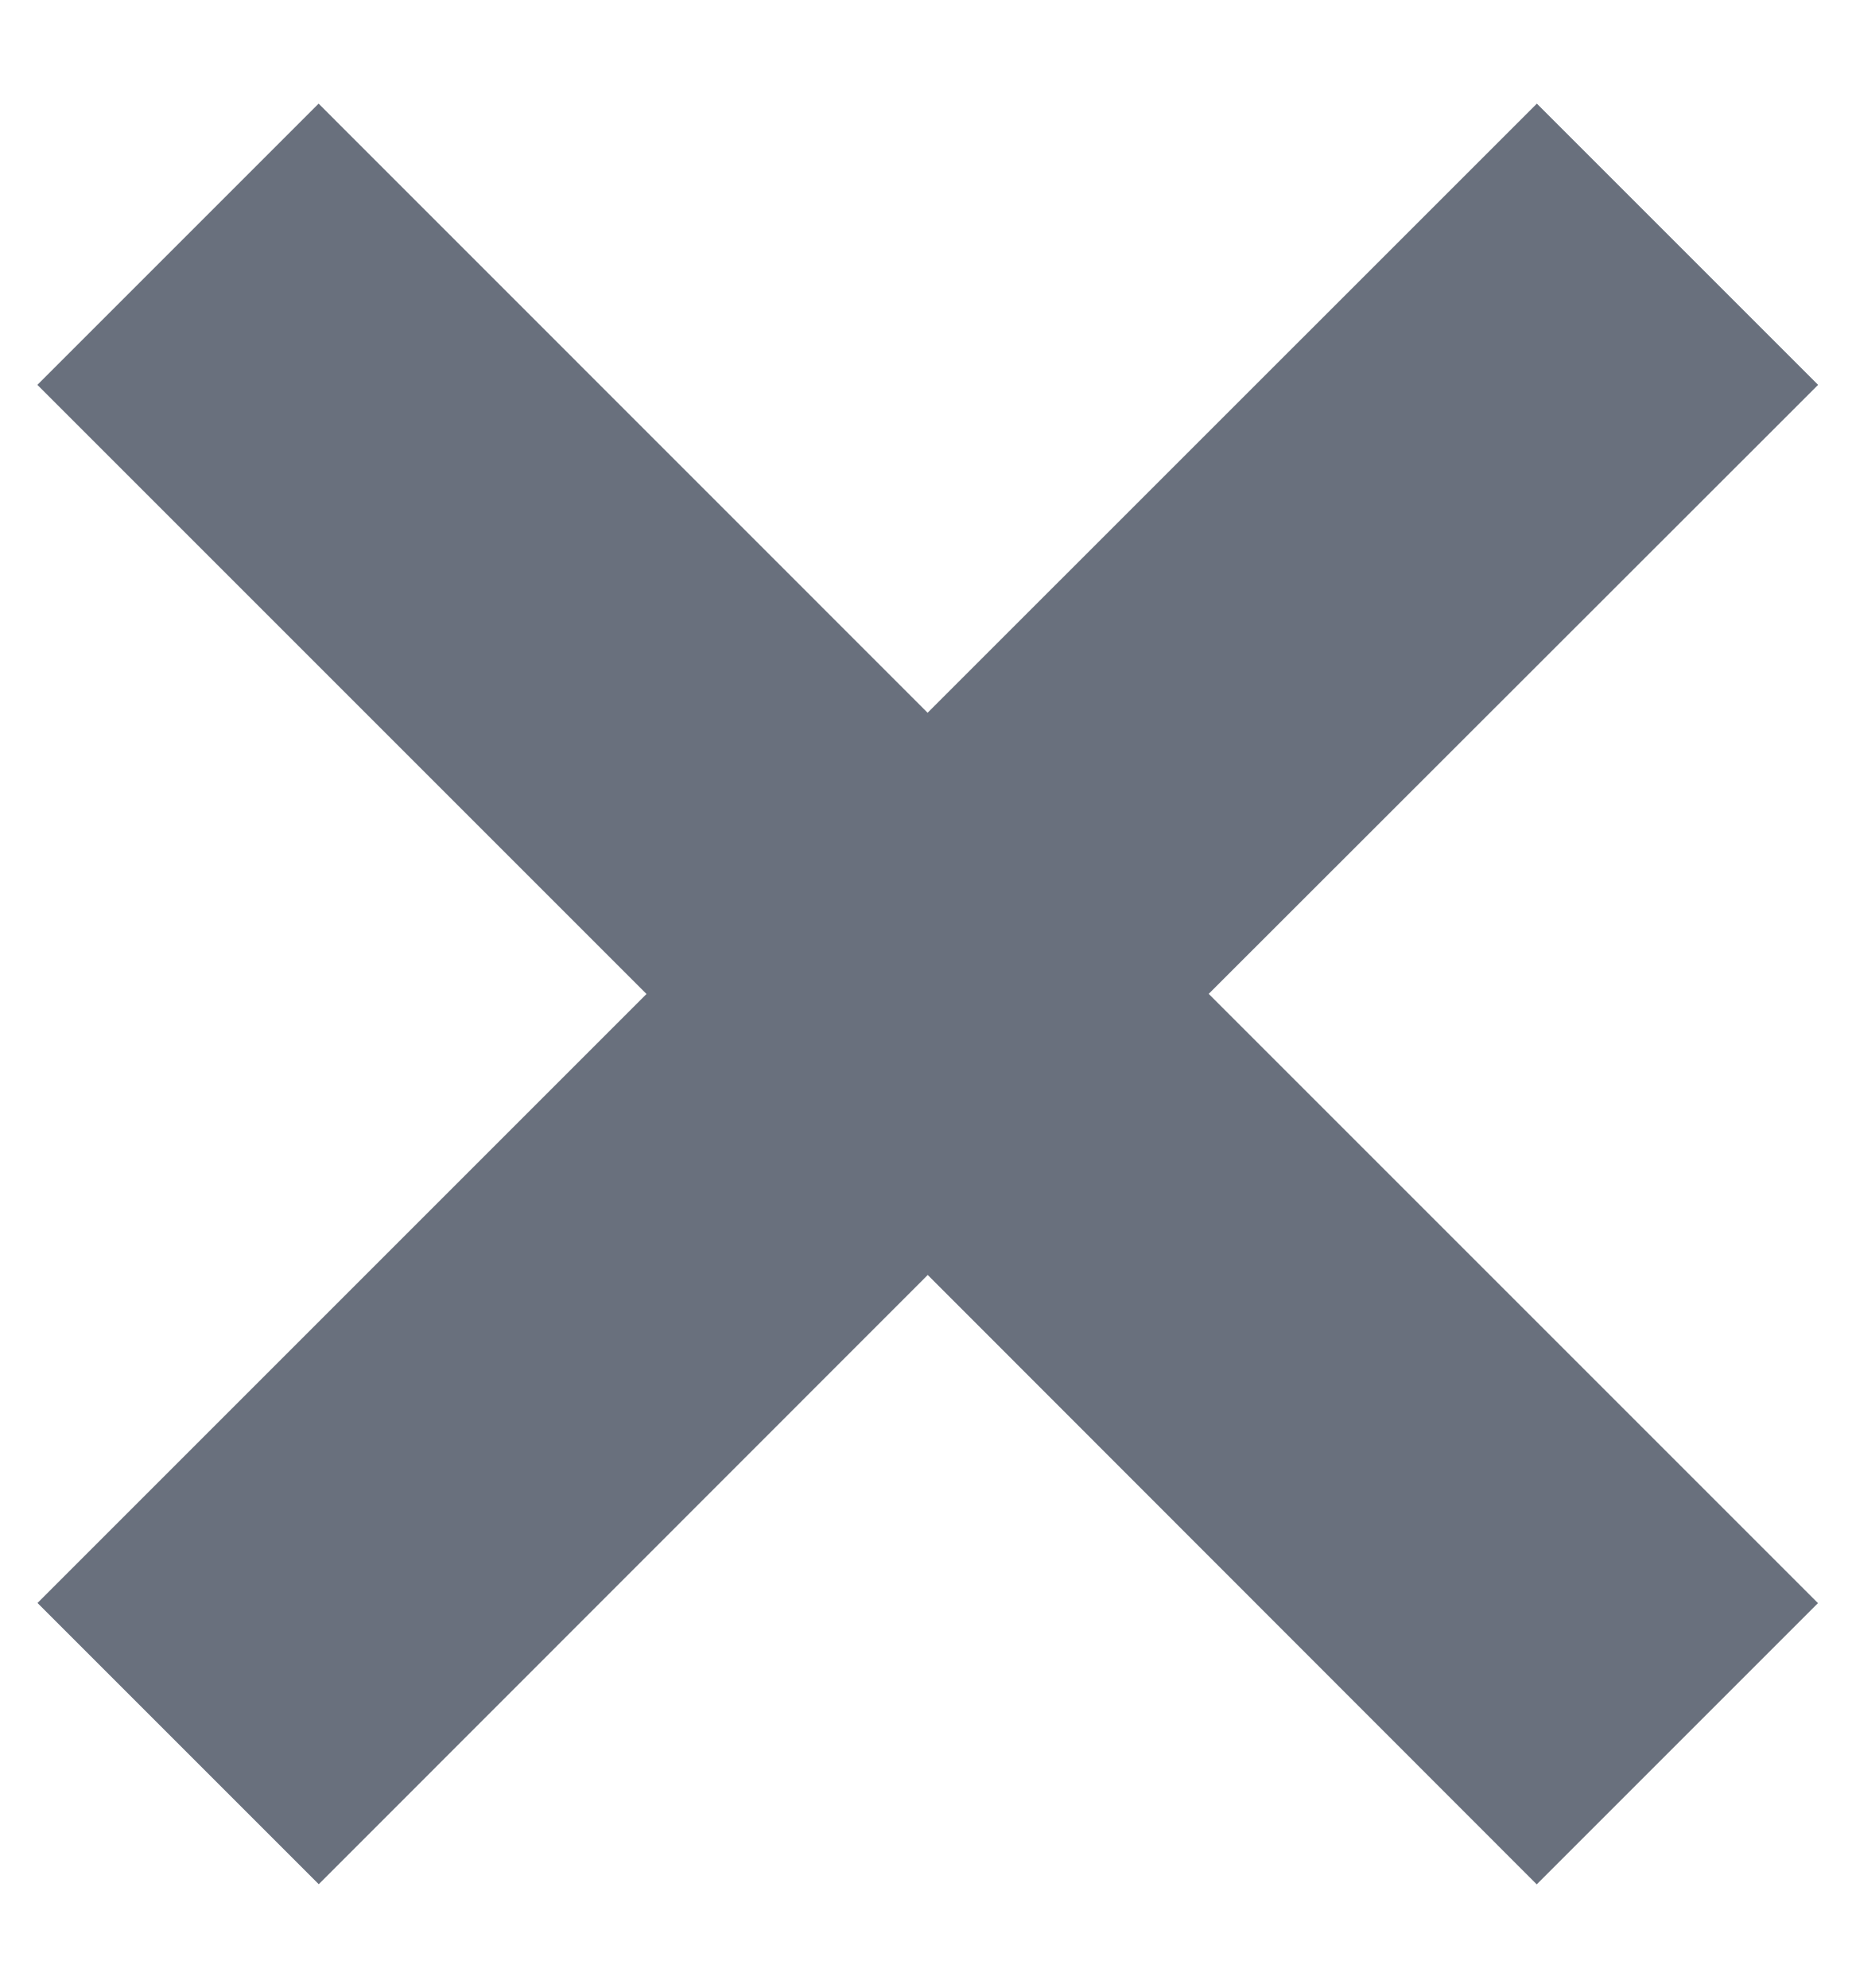
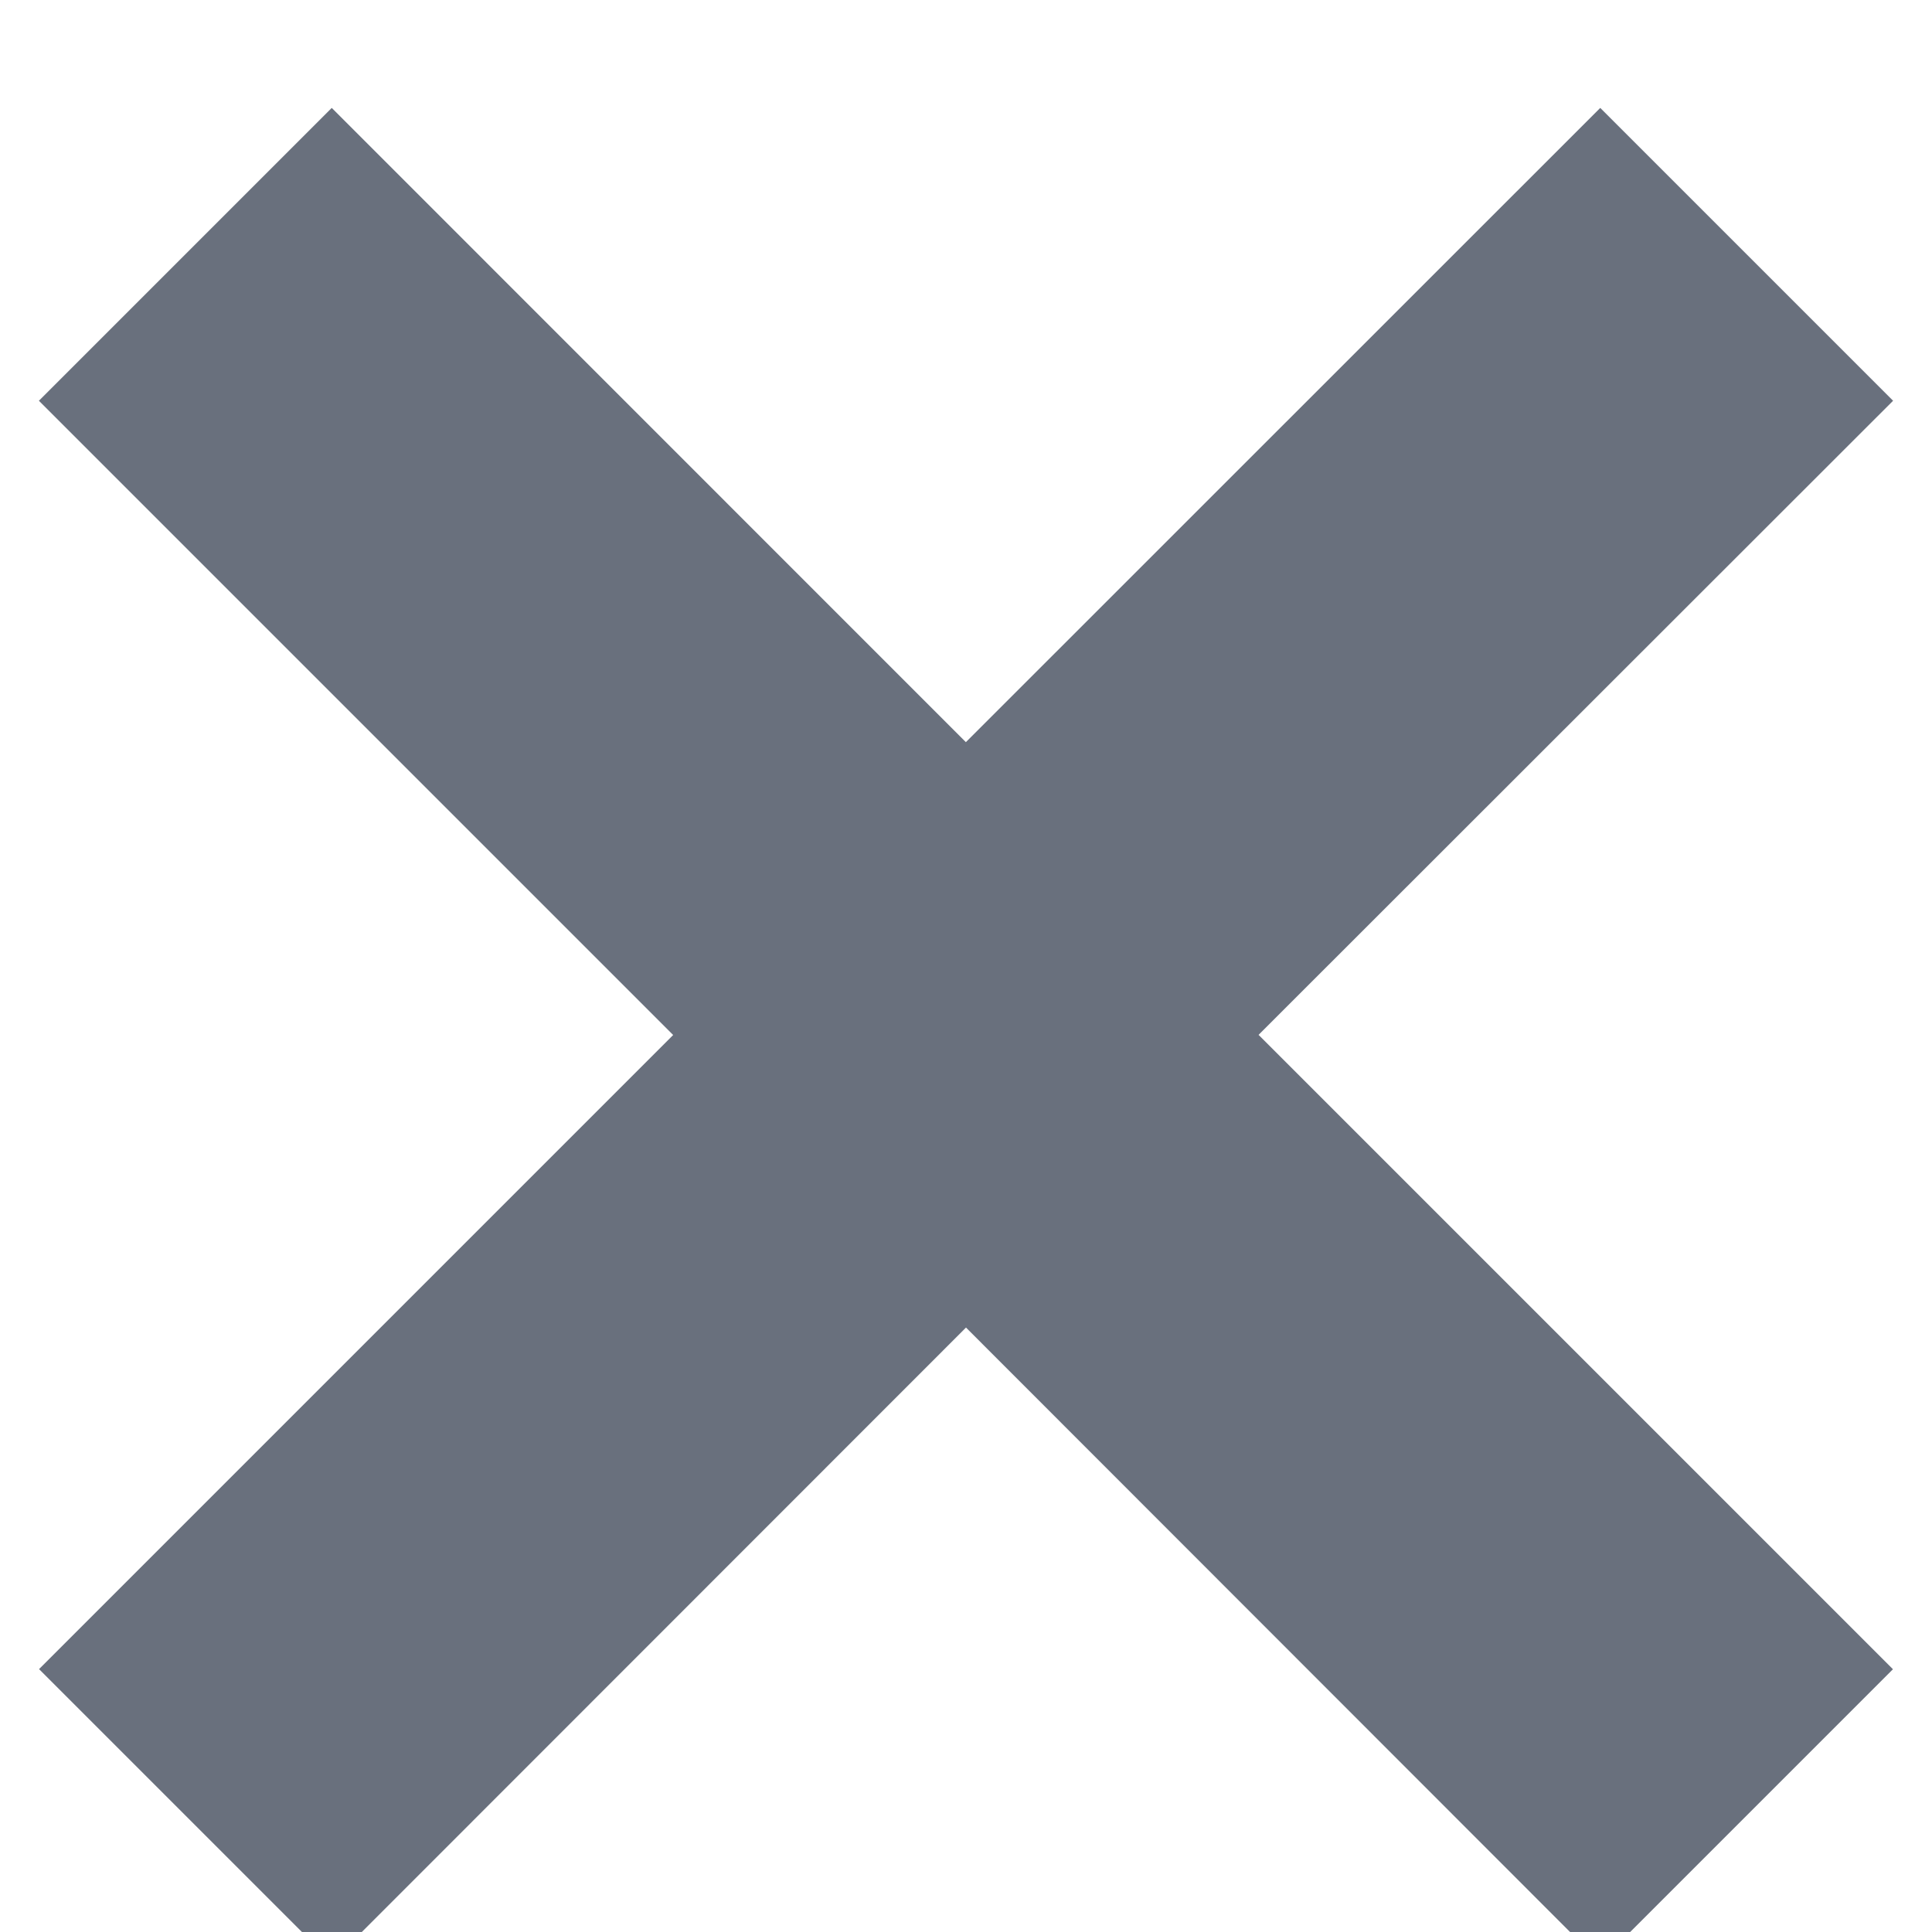
- <svg xmlns="http://www.w3.org/2000/svg" width="14" height="15">
+ <svg xmlns="http://www.w3.org/2000/svg" width="14" height="14">
  <path d="m11.596.782 2.122 2.122L9.12 7.499l4.597 4.597-2.122 2.122L7 9.62l-4.595 4.597-2.122-2.122L4.878 7.5.282 2.904 2.404.782l4.595 4.596L11.596.782Z" fill="#69707D" fill-rule="evenodd" />
</svg>
